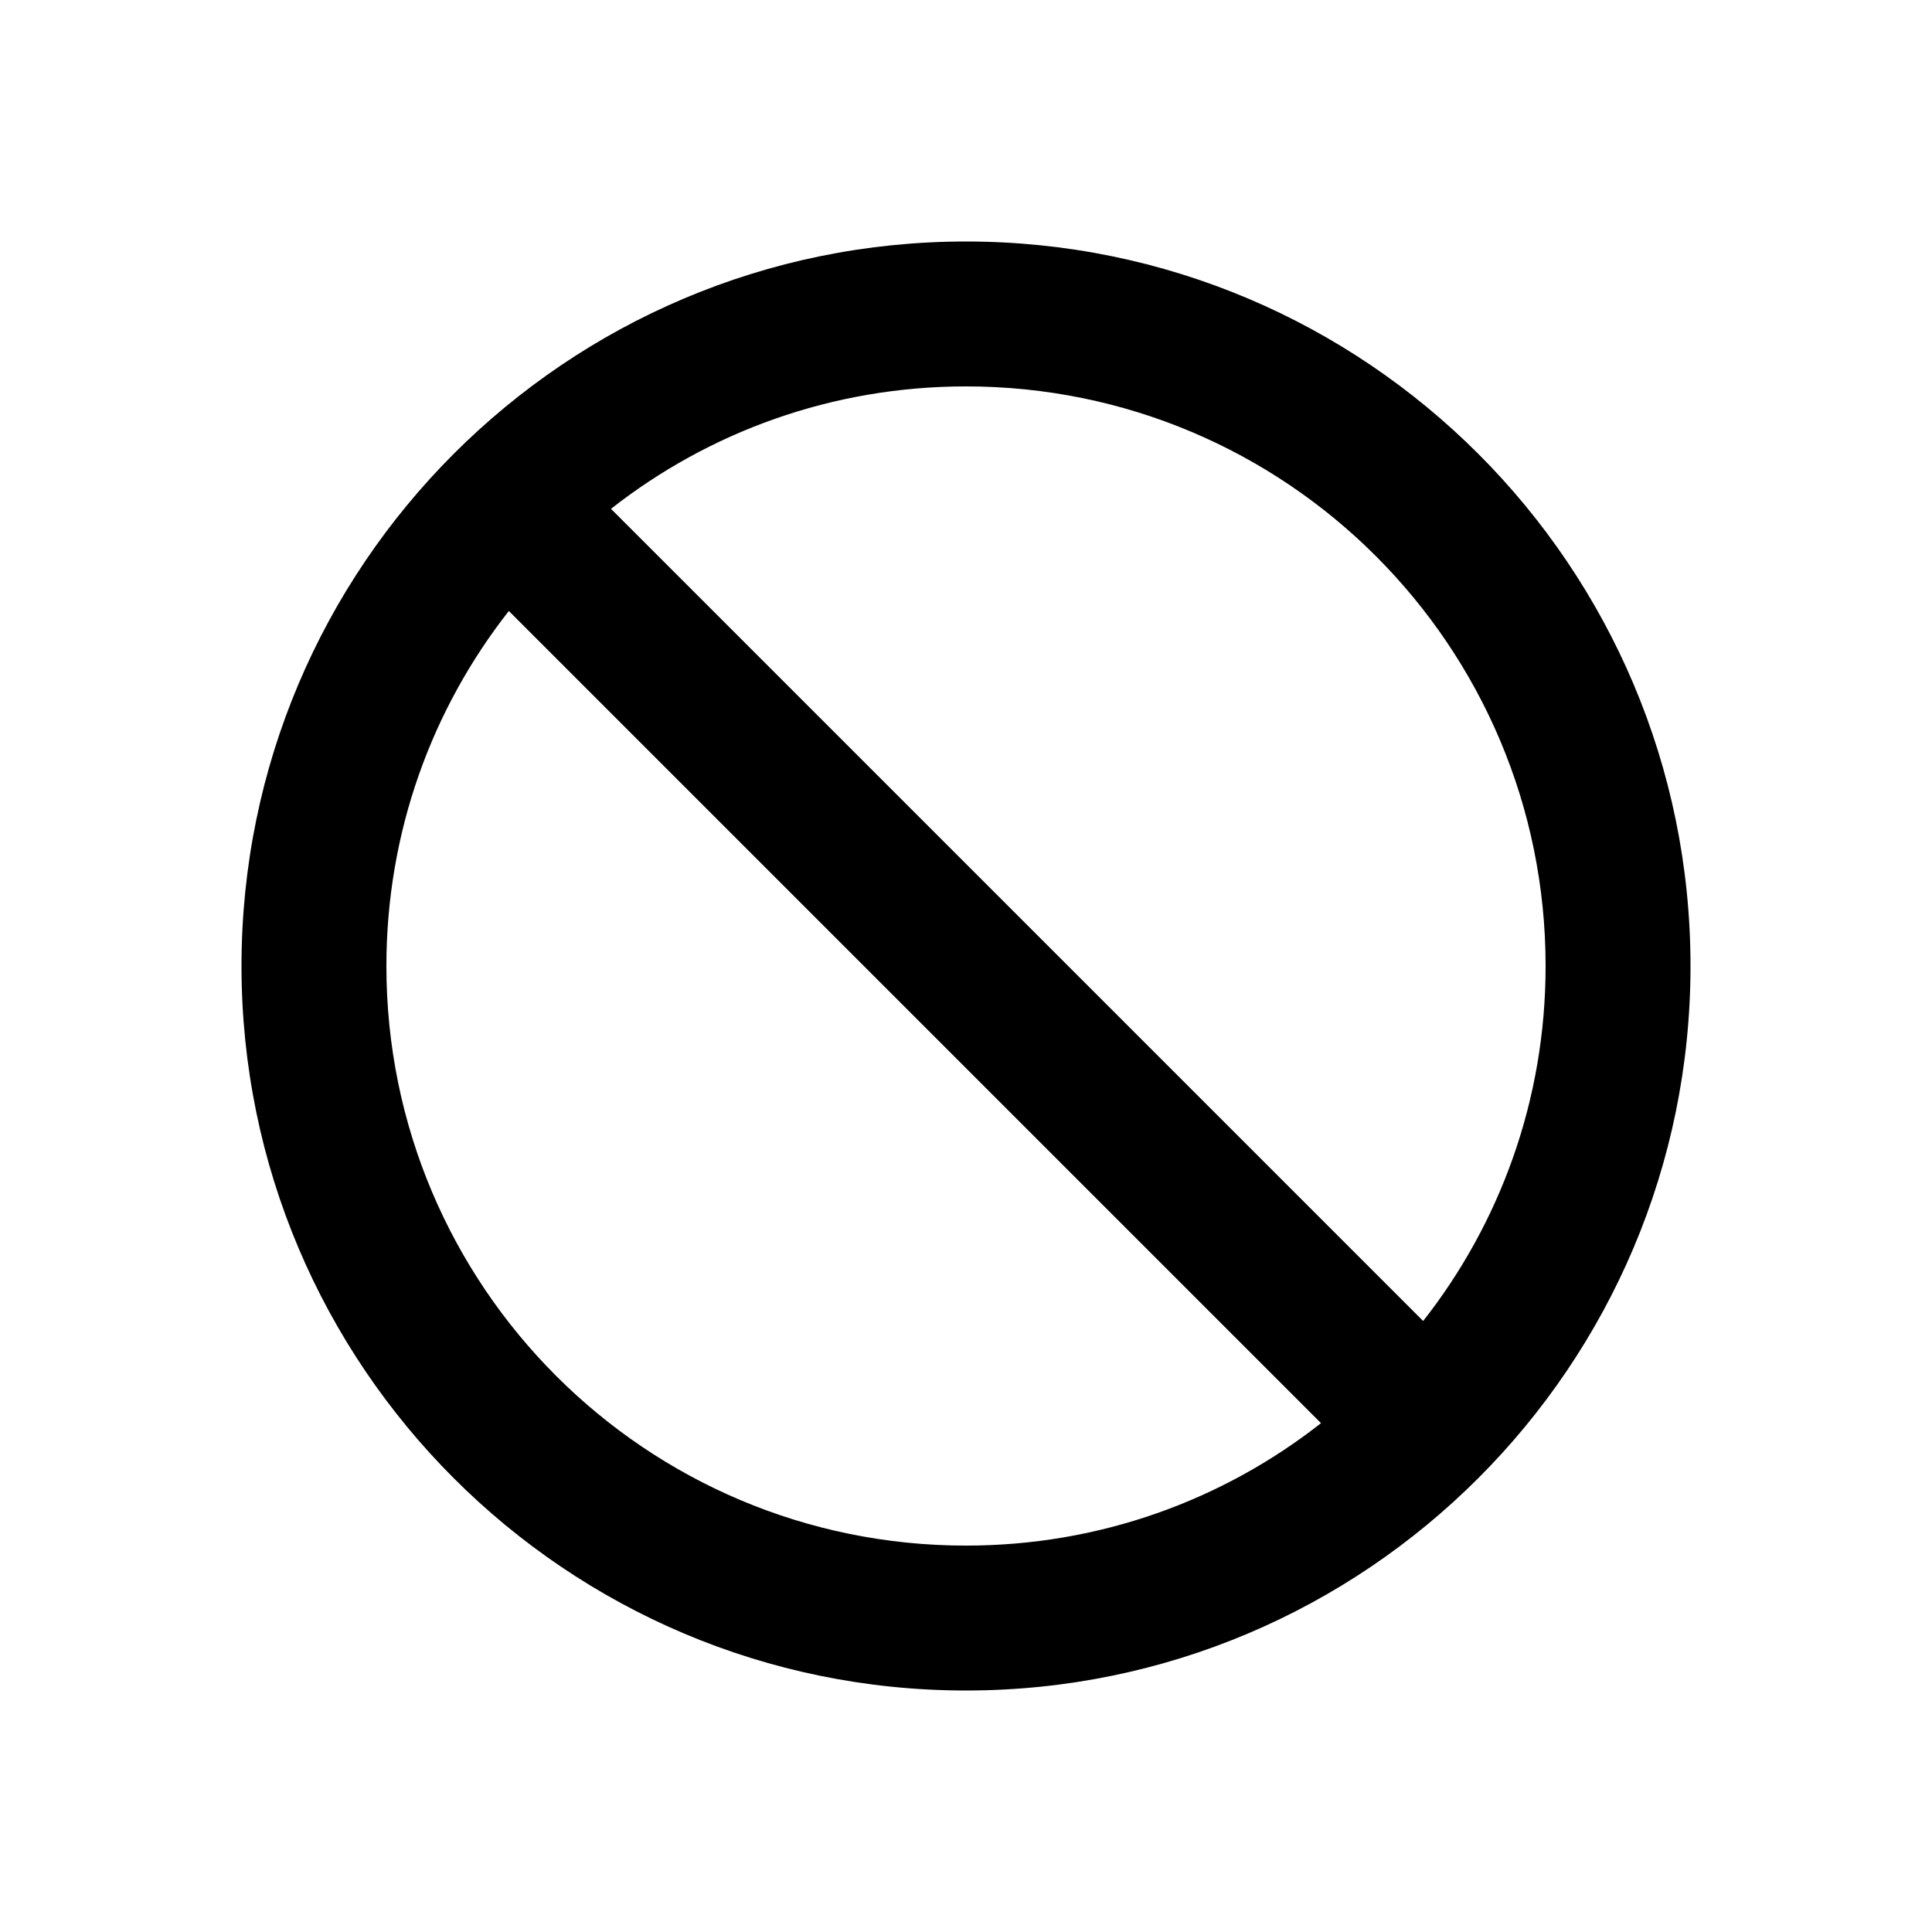
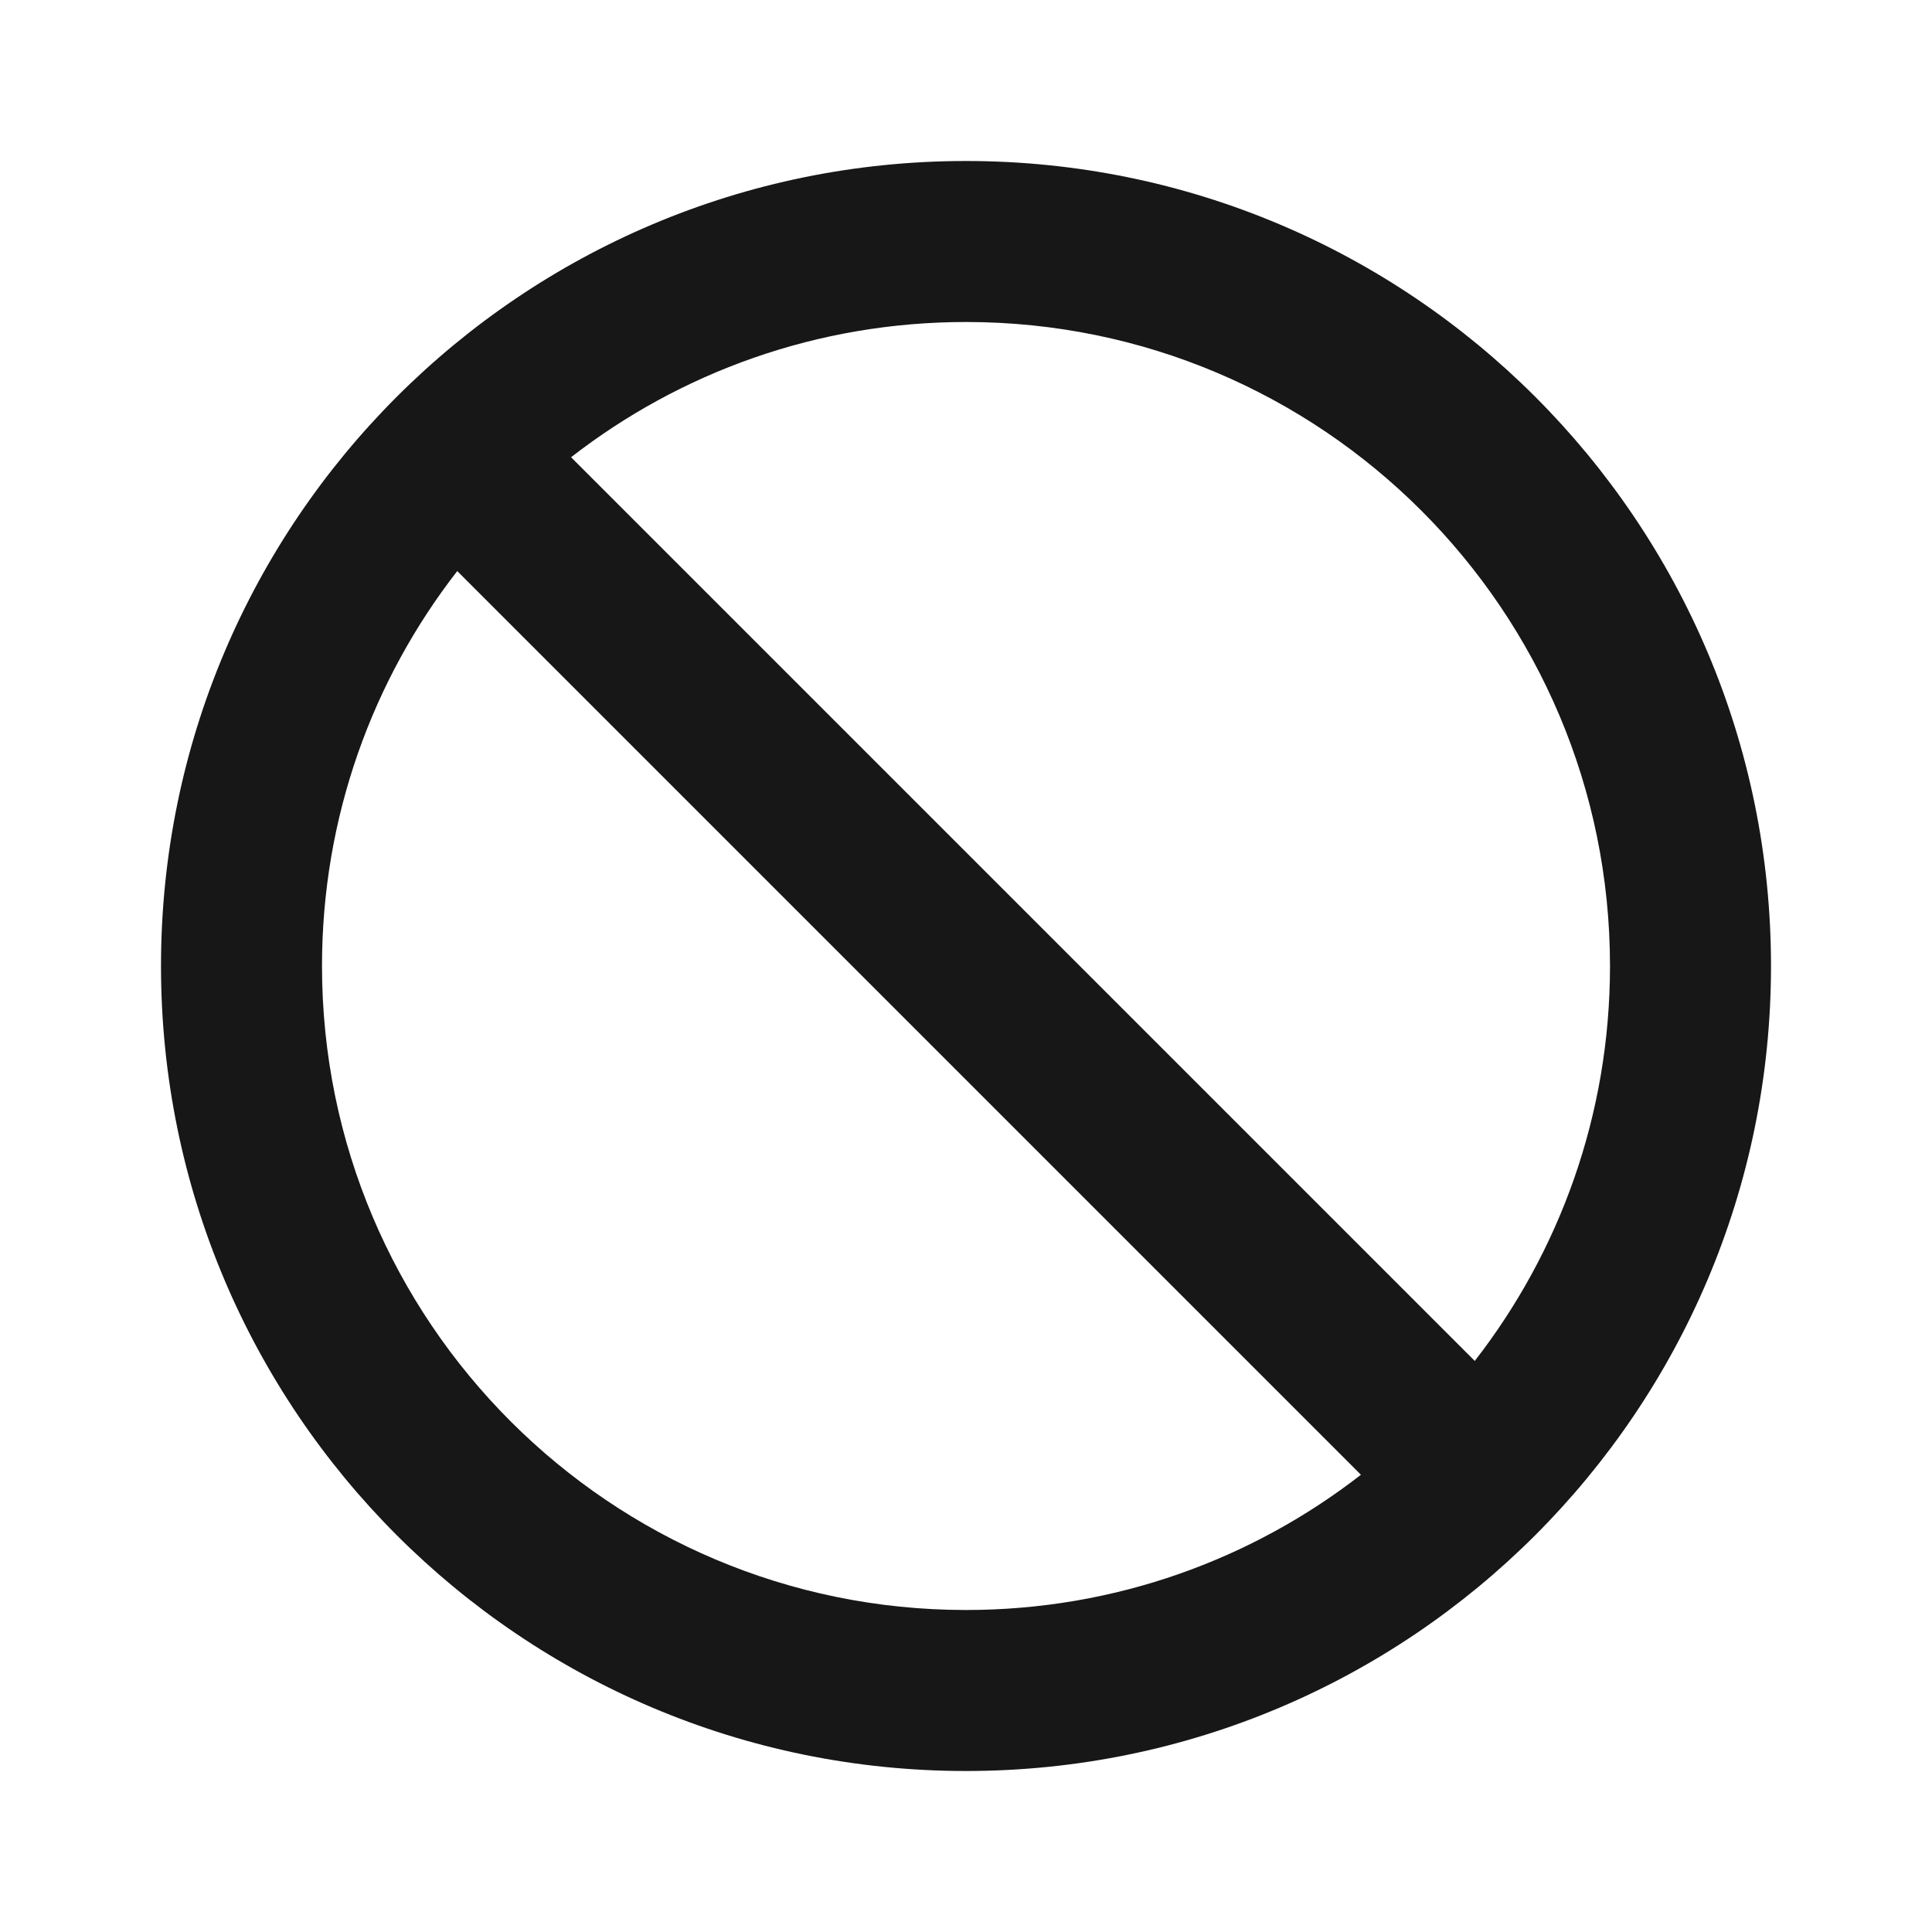
<svg xmlns="http://www.w3.org/2000/svg" width="24" height="24" viewBox="0 0 24 24" fill="none">
-   <path d="M12 3C7.032 3 3 7.032 3 12C3 16.968 7.032 21 12 21C16.968 21 21 16.968 21 12C21 7.032 16.968 3 12 3ZM12 19.2C8.022 19.2 4.8 15.978 4.8 12C4.8 10.335 5.367 8.805 6.321 7.59L16.41 17.679C15.195 18.633 13.665 19.2 12 19.2ZM17.679 16.41L7.59 6.321C8.805 5.367 10.335 4.8 12 4.8C15.978 4.8 19.2 8.022 19.2 12C19.2 13.665 18.633 15.195 17.679 16.41Z" fill="black" />
+   <path fill-rule="evenodd" clip-rule="evenodd" d="M22 12C22 17.523 17.523 22 12 22C6.477 22 2 17.523 2 12C2 6.477 6.477 2 12 2C17.523 2 22 6.477 22 12ZM16.906 18.32C15.551 19.373 13.849 20 12 20C7.582 20 4 16.418 4 12C4 10.151 4.627 8.449 5.68 7.094L16.906 18.32ZM18.32 16.906L7.094 5.68C8.449 4.627 10.151 4 12 4C16.418 4 20 7.582 20 12C20 13.849 19.373 15.551 18.32 16.906Z" fill="#171717" />
</svg>
